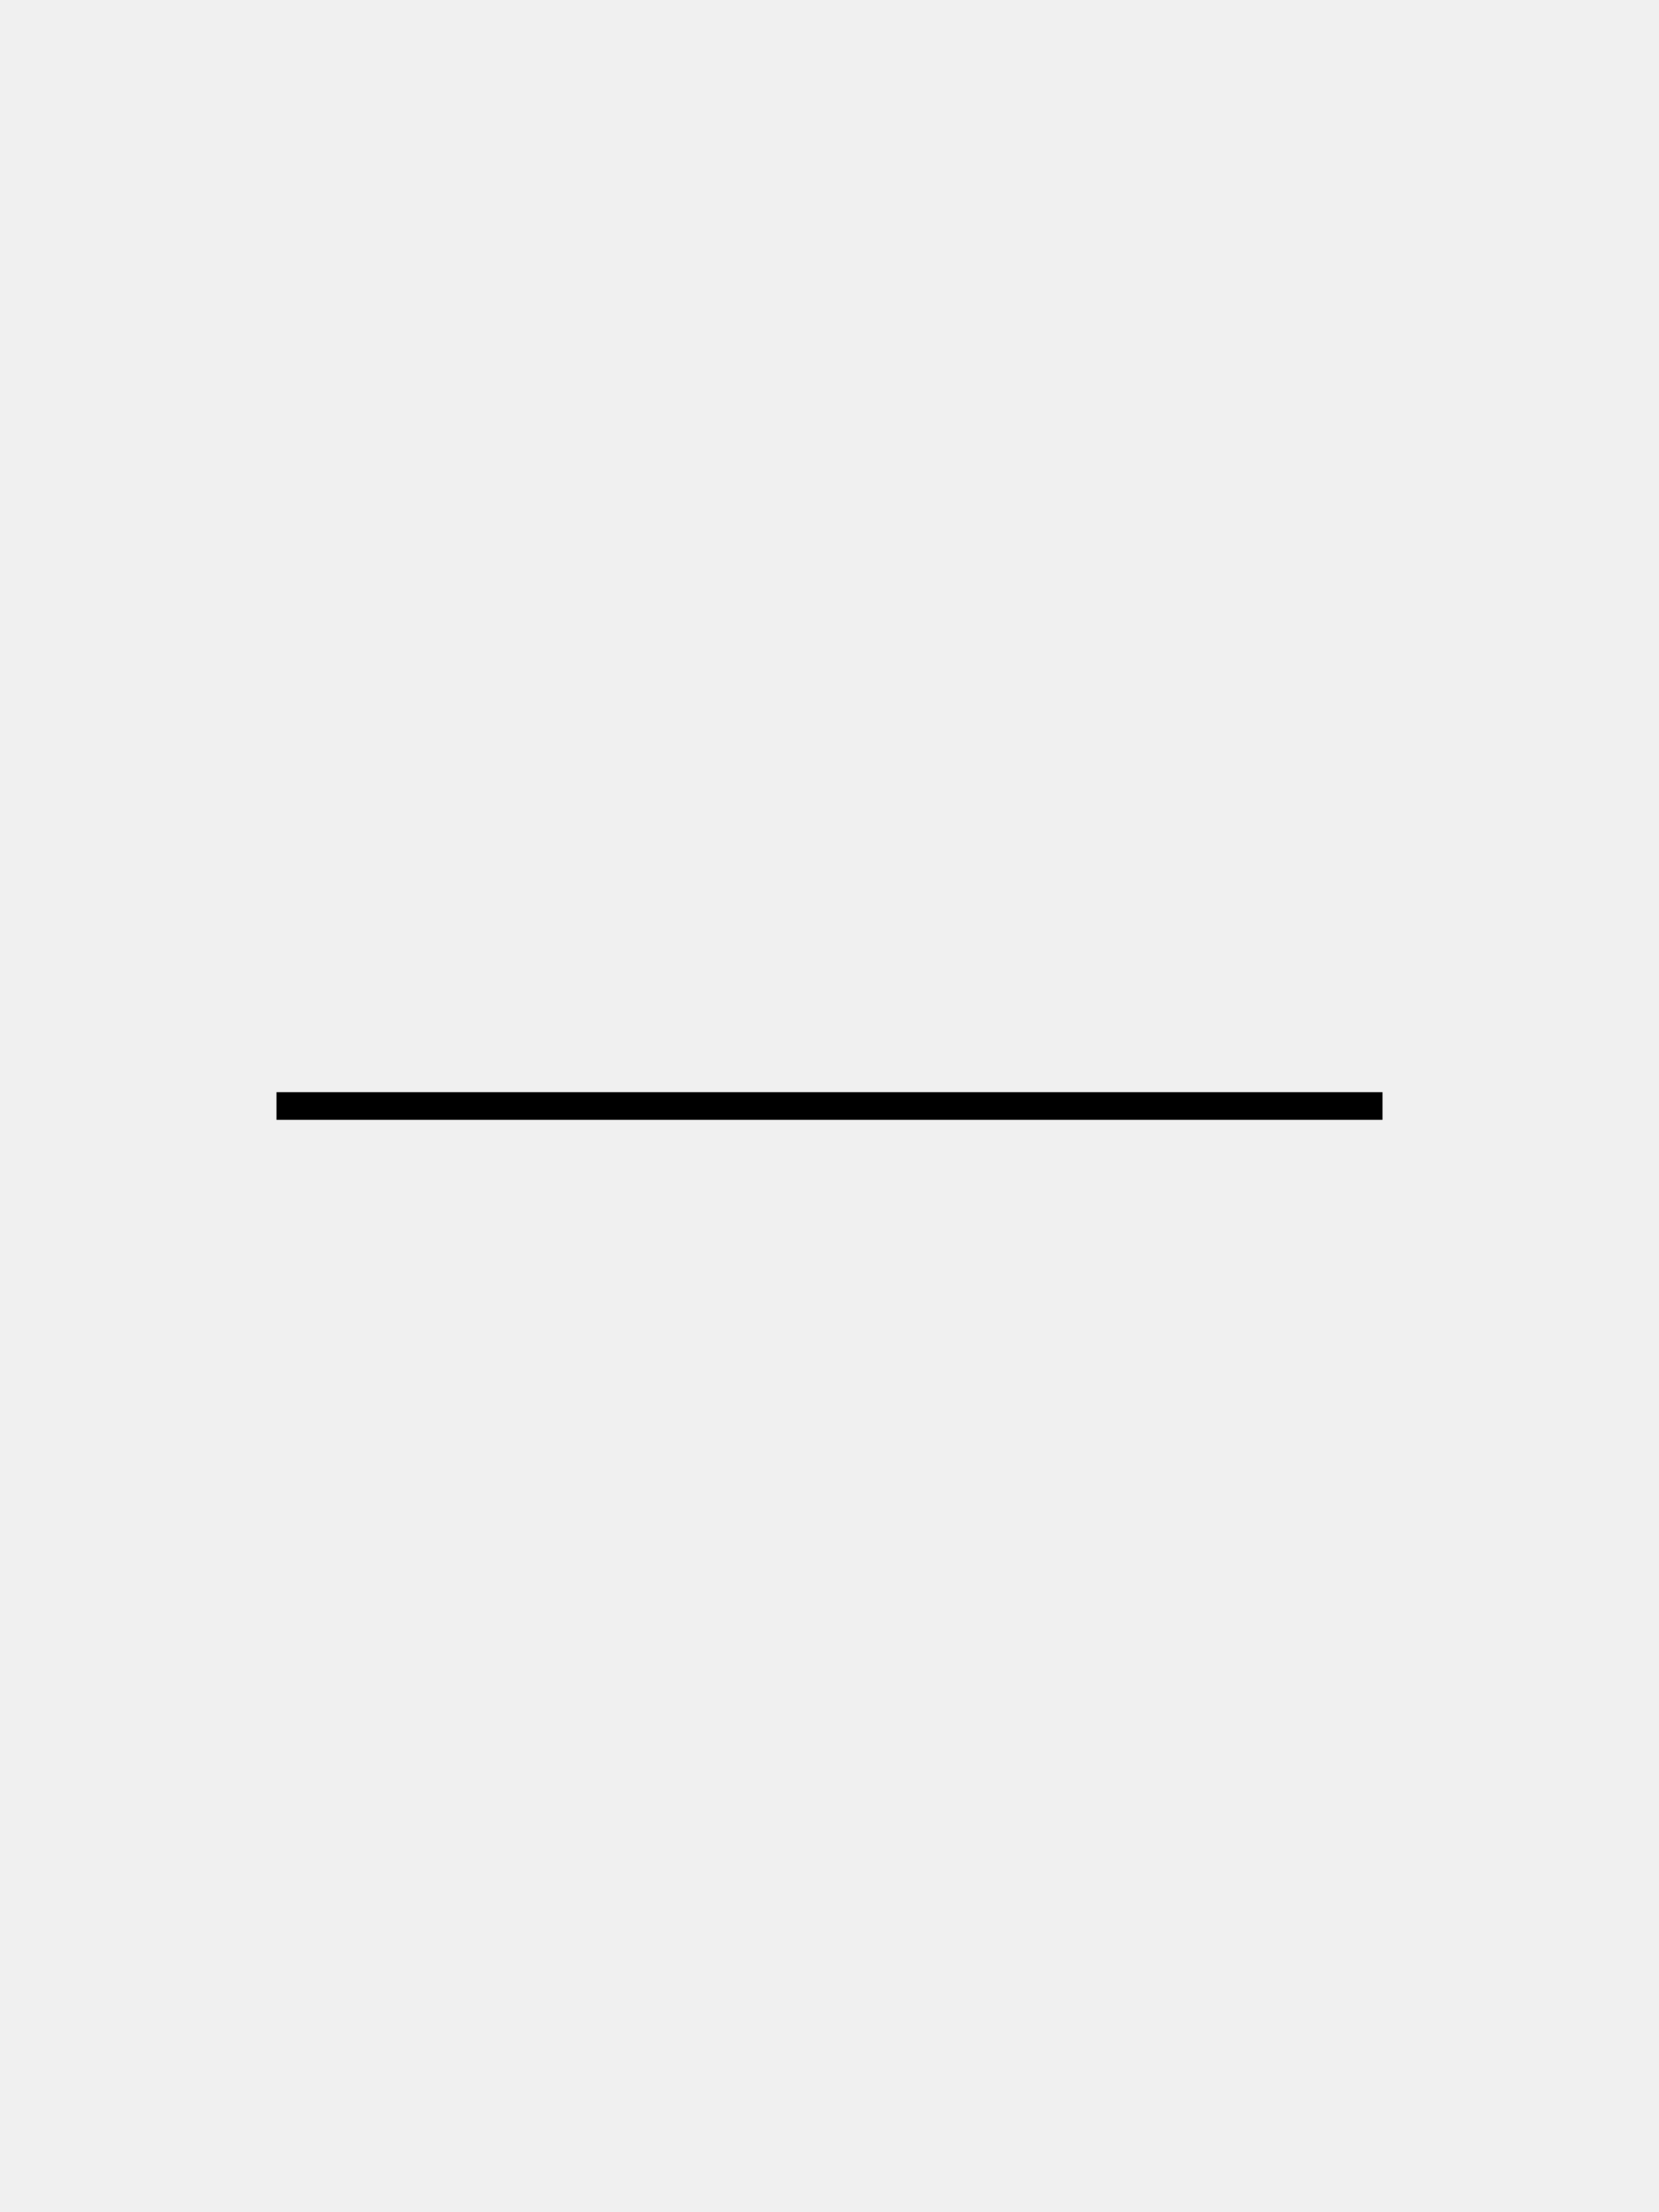
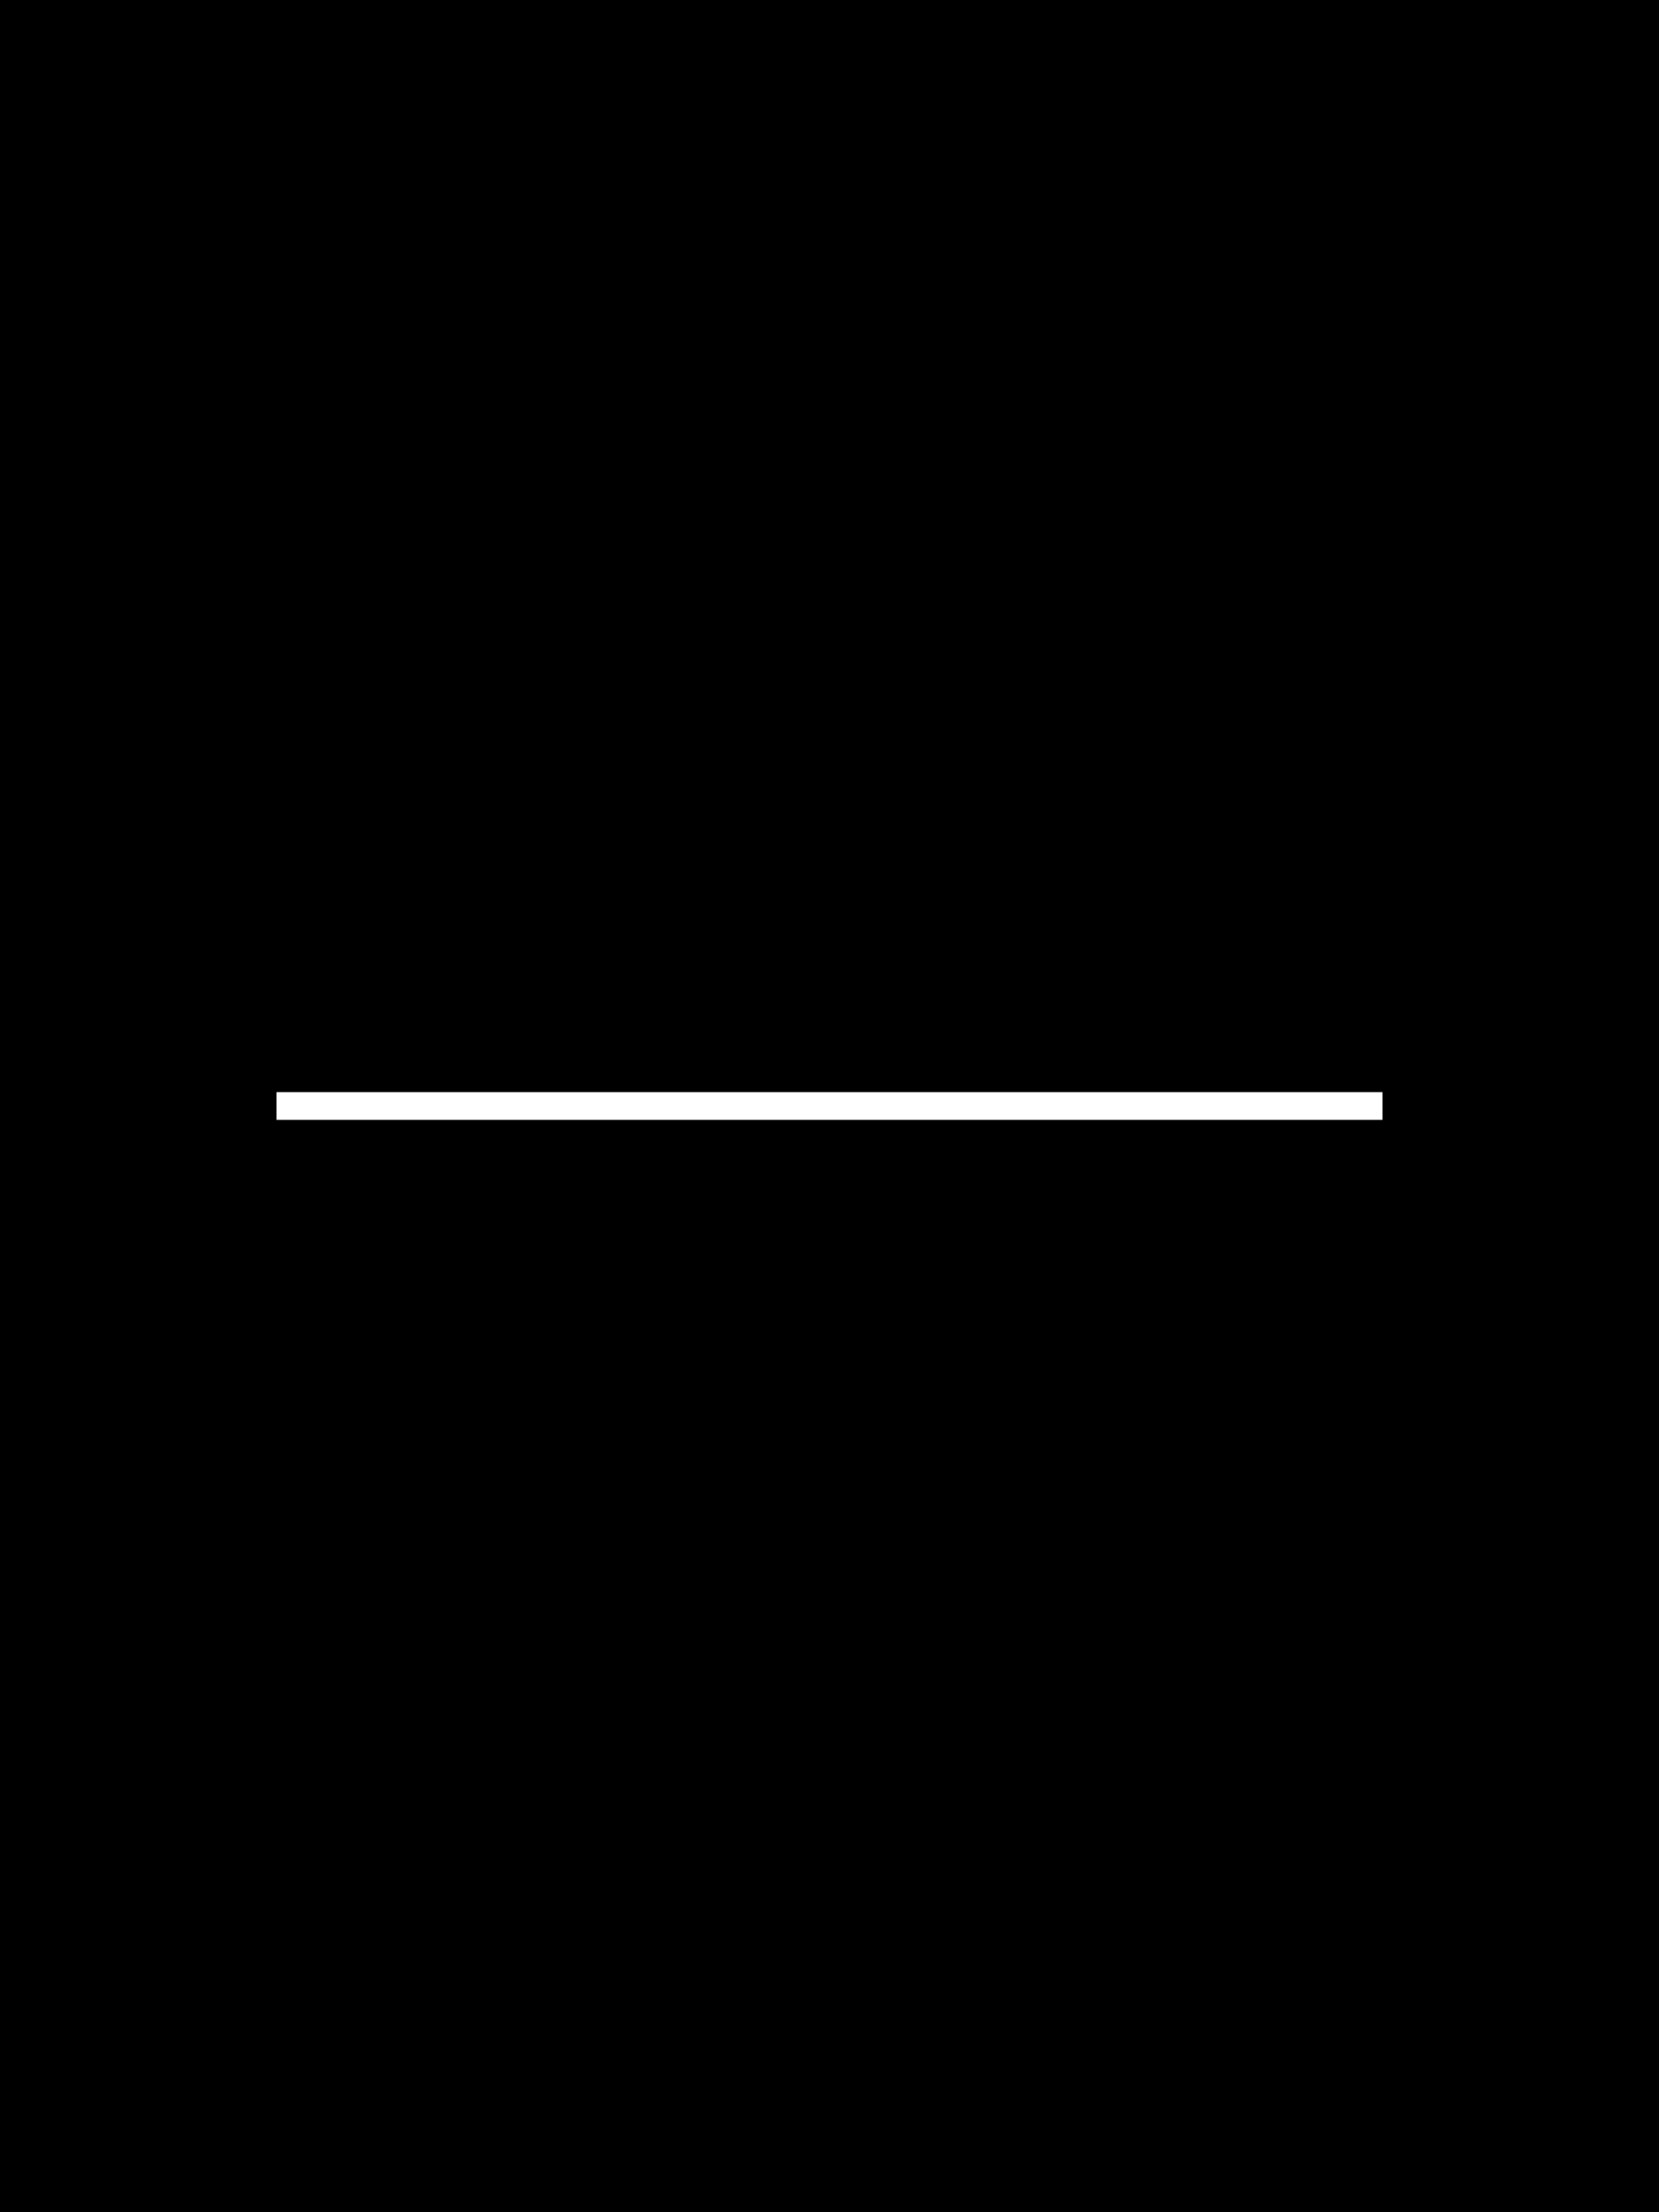
- <svg xmlns="http://www.w3.org/2000/svg" width="300" height="400">
-   <polyline style="fill:#fff0;stroke-width:5;stroke:black" points="50.0 200 250.0 200 250.0 200" />
-   <line style="fill:#fff0;stroke-width:5;stroke:black" x1="150.0" y1="200" x2="150.0" y2="200" />
+ <svg xmlns="http://www.w3.org/2000/svg" style="background-color:#000" width="300" height="400">
+   <rect width="100%" height="100%" fill="#000" />
+   <polyline style="fill:#000;stroke-width:5;stroke:white" points="50.0 200 250.0 200 250.0 200" />
+   <line style="fill:#000;stroke-width:5;stroke:white" x1="150.0" y1="200" x2="150.0" y2="200" />
</svg>
